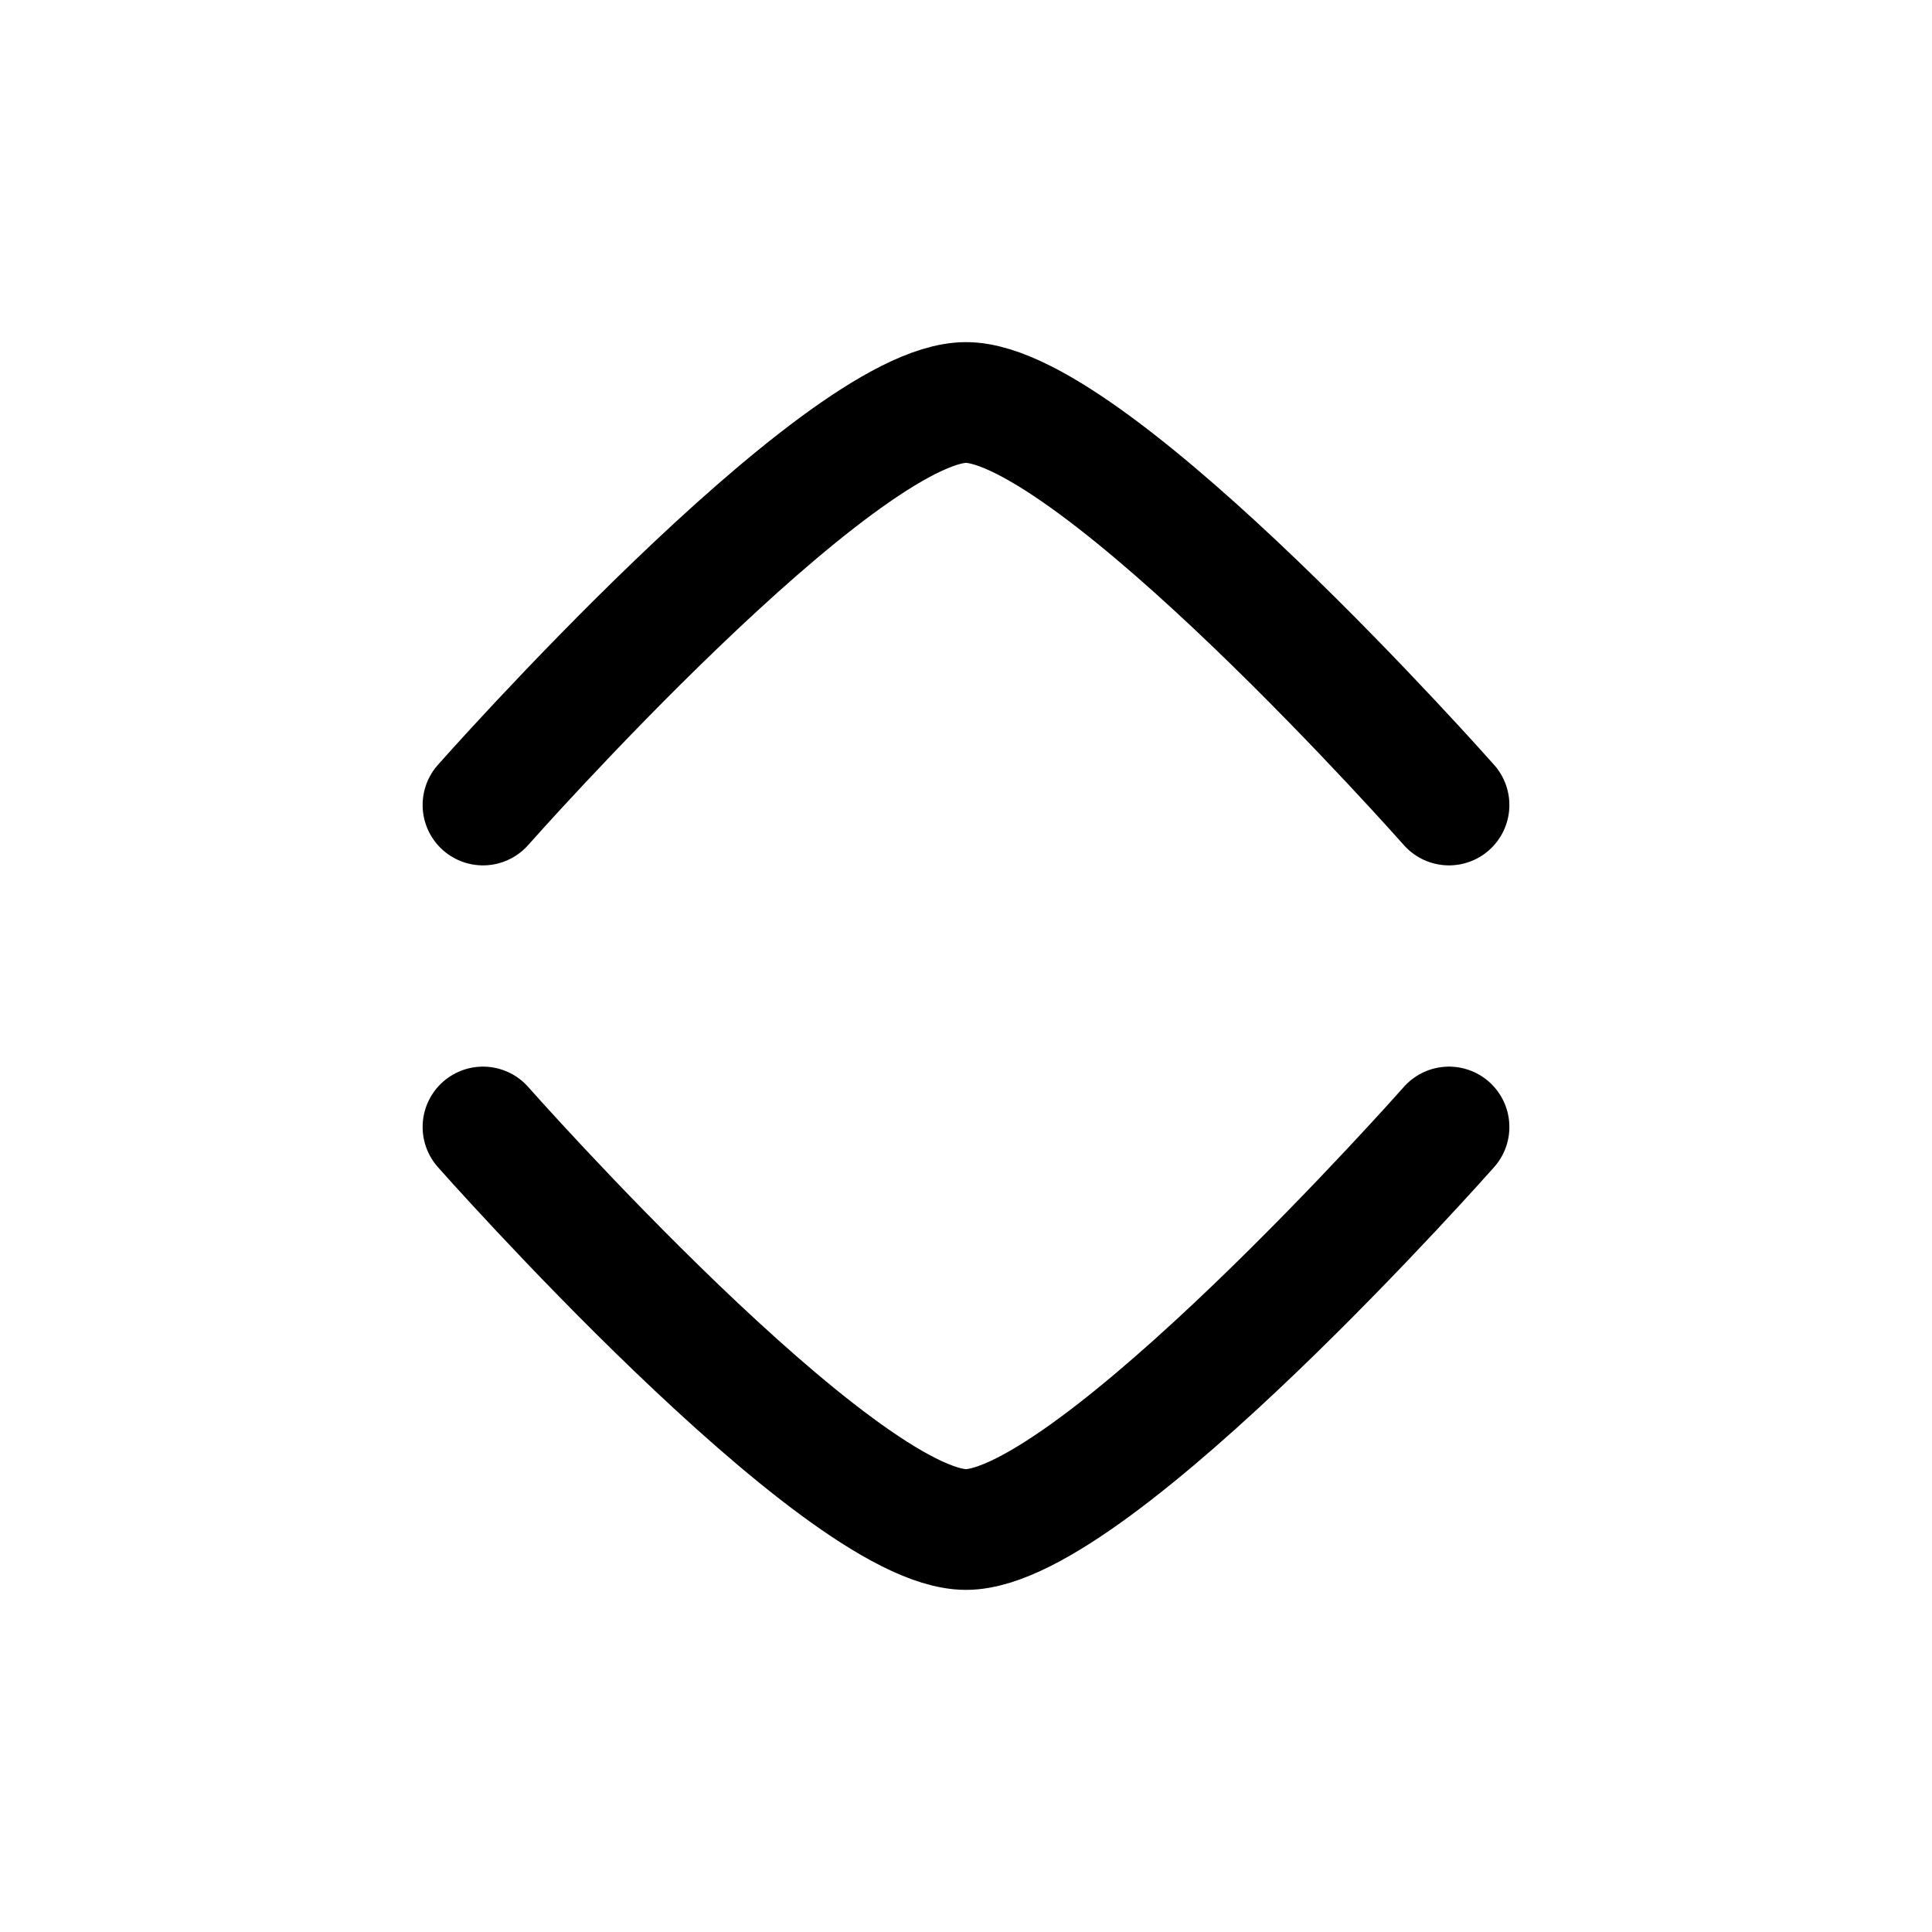
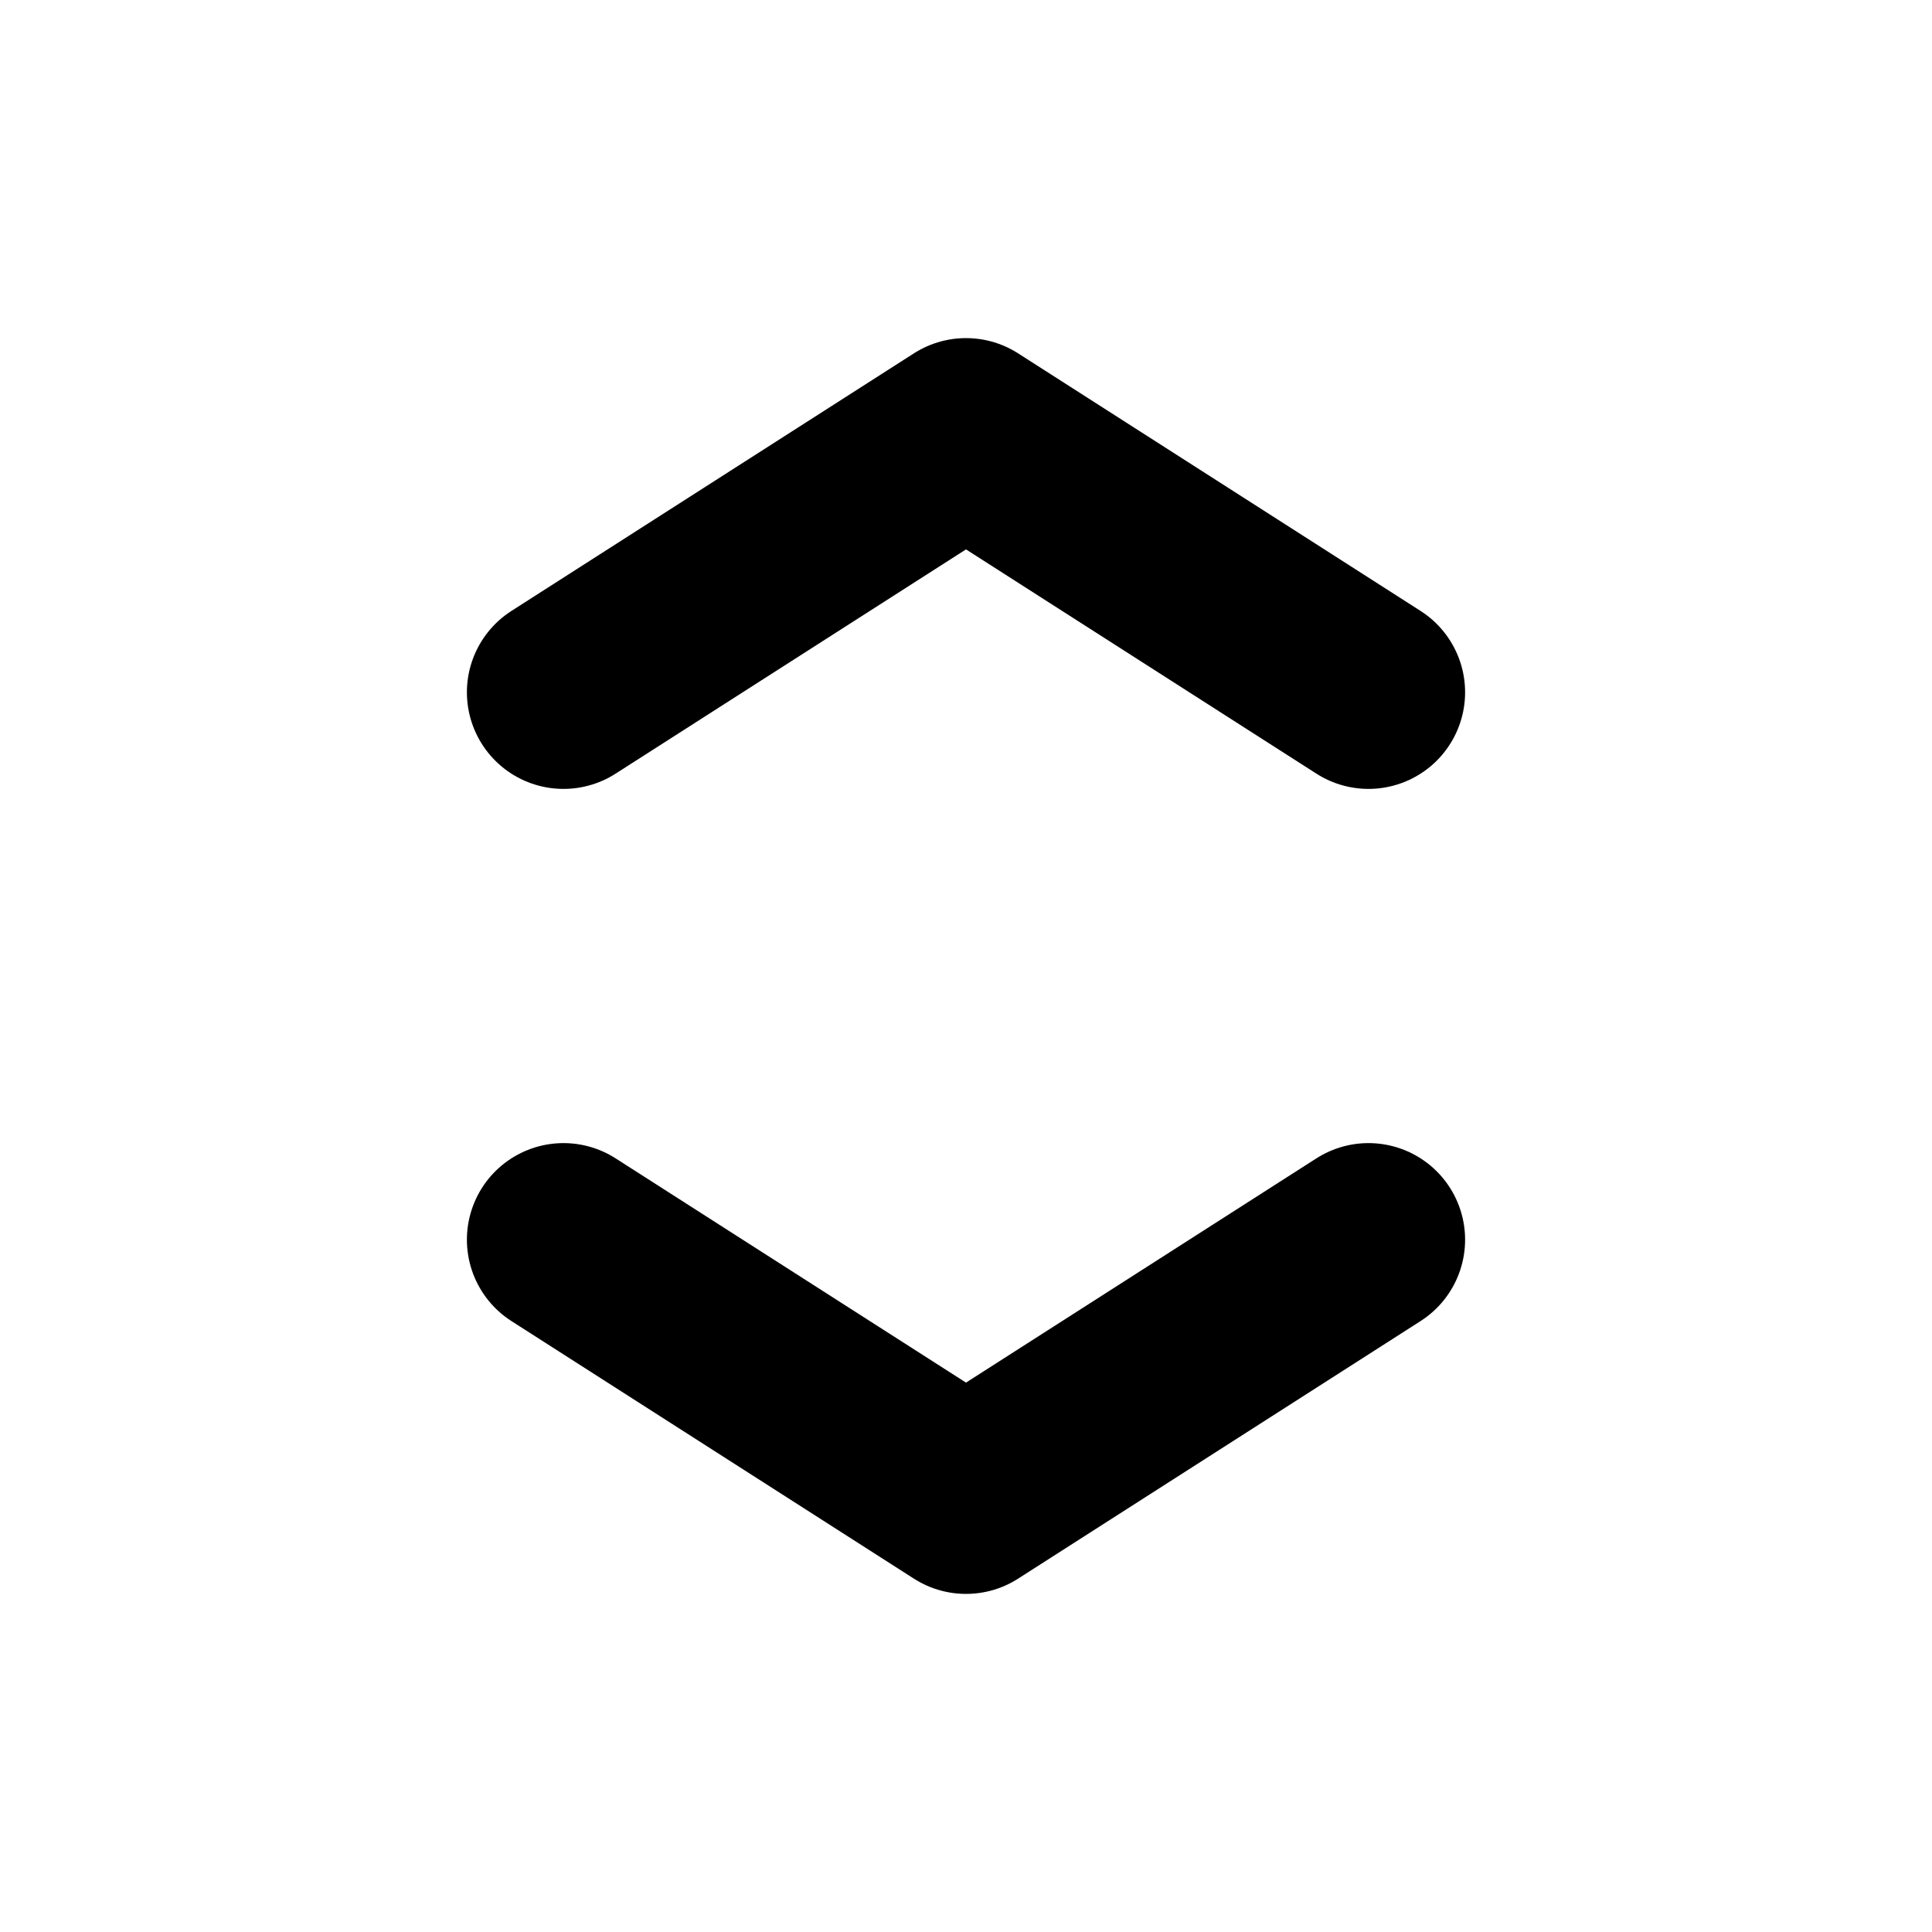
<svg xmlns="http://www.w3.org/2000/svg" viewBox="0 0 24 24" width="24" height="24" fill="none">
-   <path d="M18 14C18 14 13.581 19 12 19C10.419 19 6 14 6 14" stroke="currentColor" stroke-linecap="round" stroke-linejoin="round" stroke-width="1.5" />
-   <path d="M18 10C18 10 13.581 5 12 5C10.419 5 6 10 6 10" stroke="currentColor" stroke-linecap="round" stroke-linejoin="round" stroke-width="1.5" />
+   <path d="M7 8.6L12 5.4L17 8.6" stroke="currentColor" stroke-linecap="round" stroke-linejoin="round" stroke-width="2.4" />
+   <path d="M7 15.4L12 18.6L17 15.4" stroke="currentColor" stroke-linecap="round" stroke-linejoin="round" stroke-width="2.4" />
</svg>
